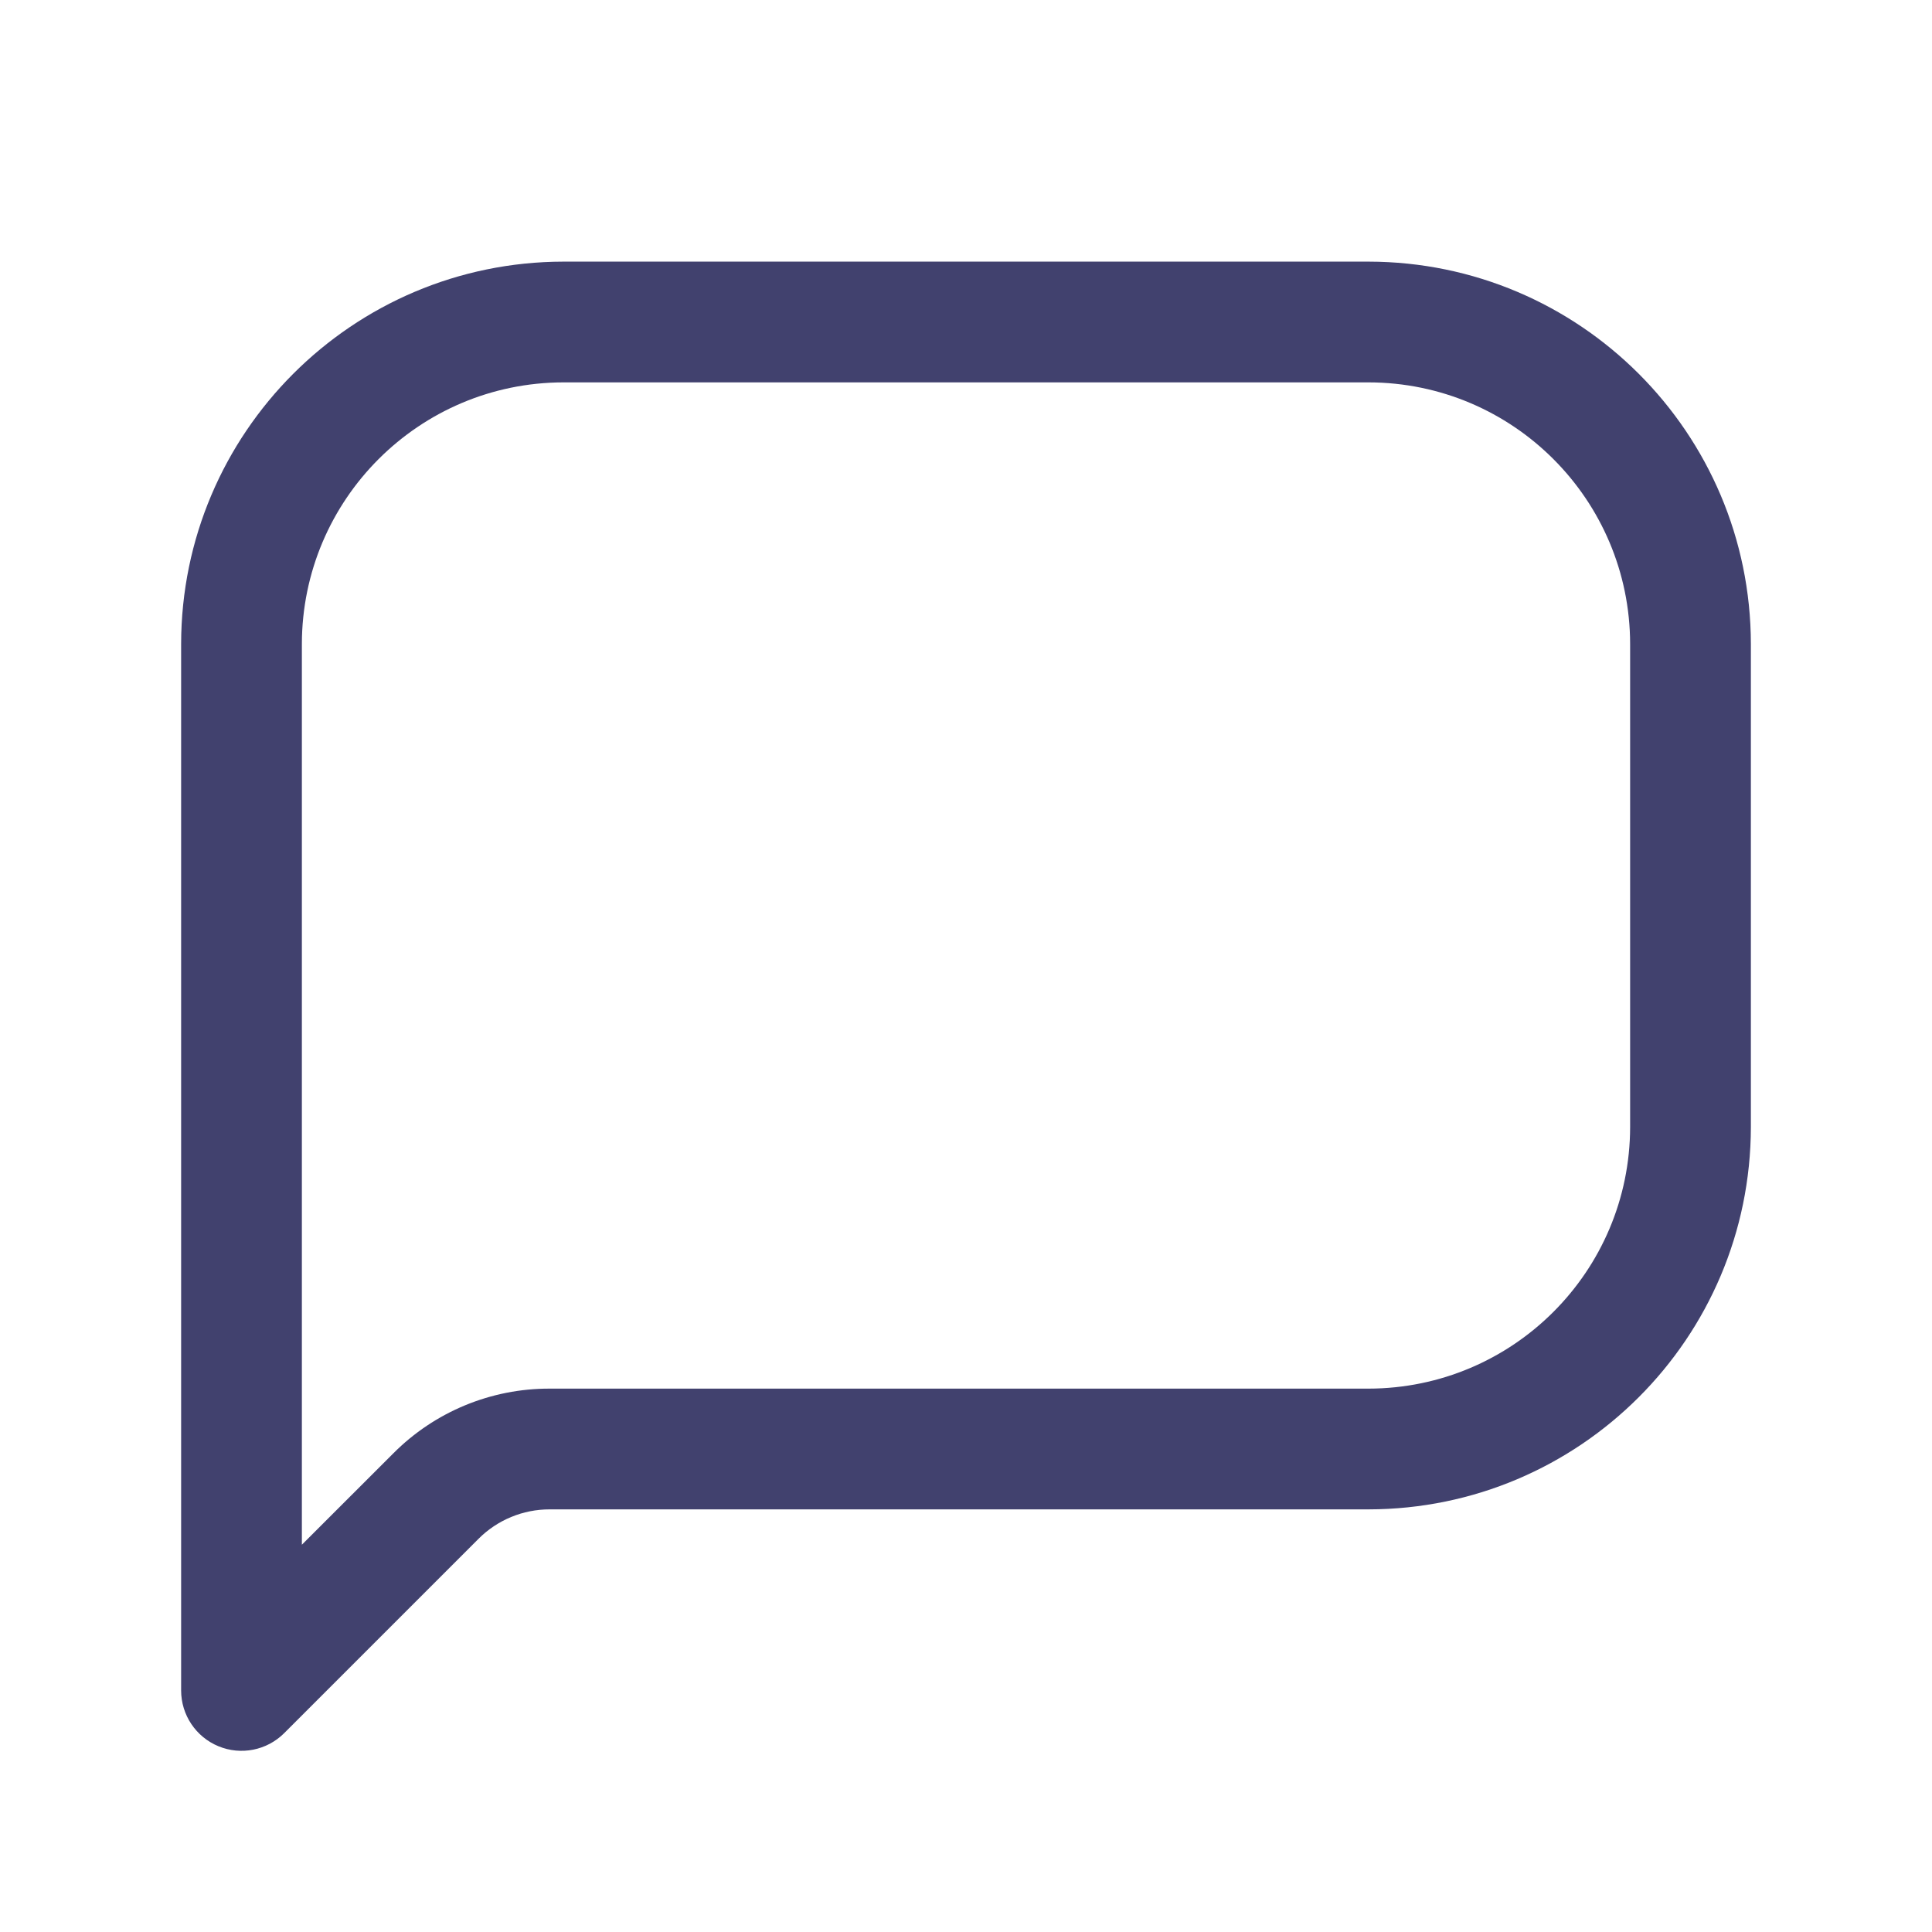
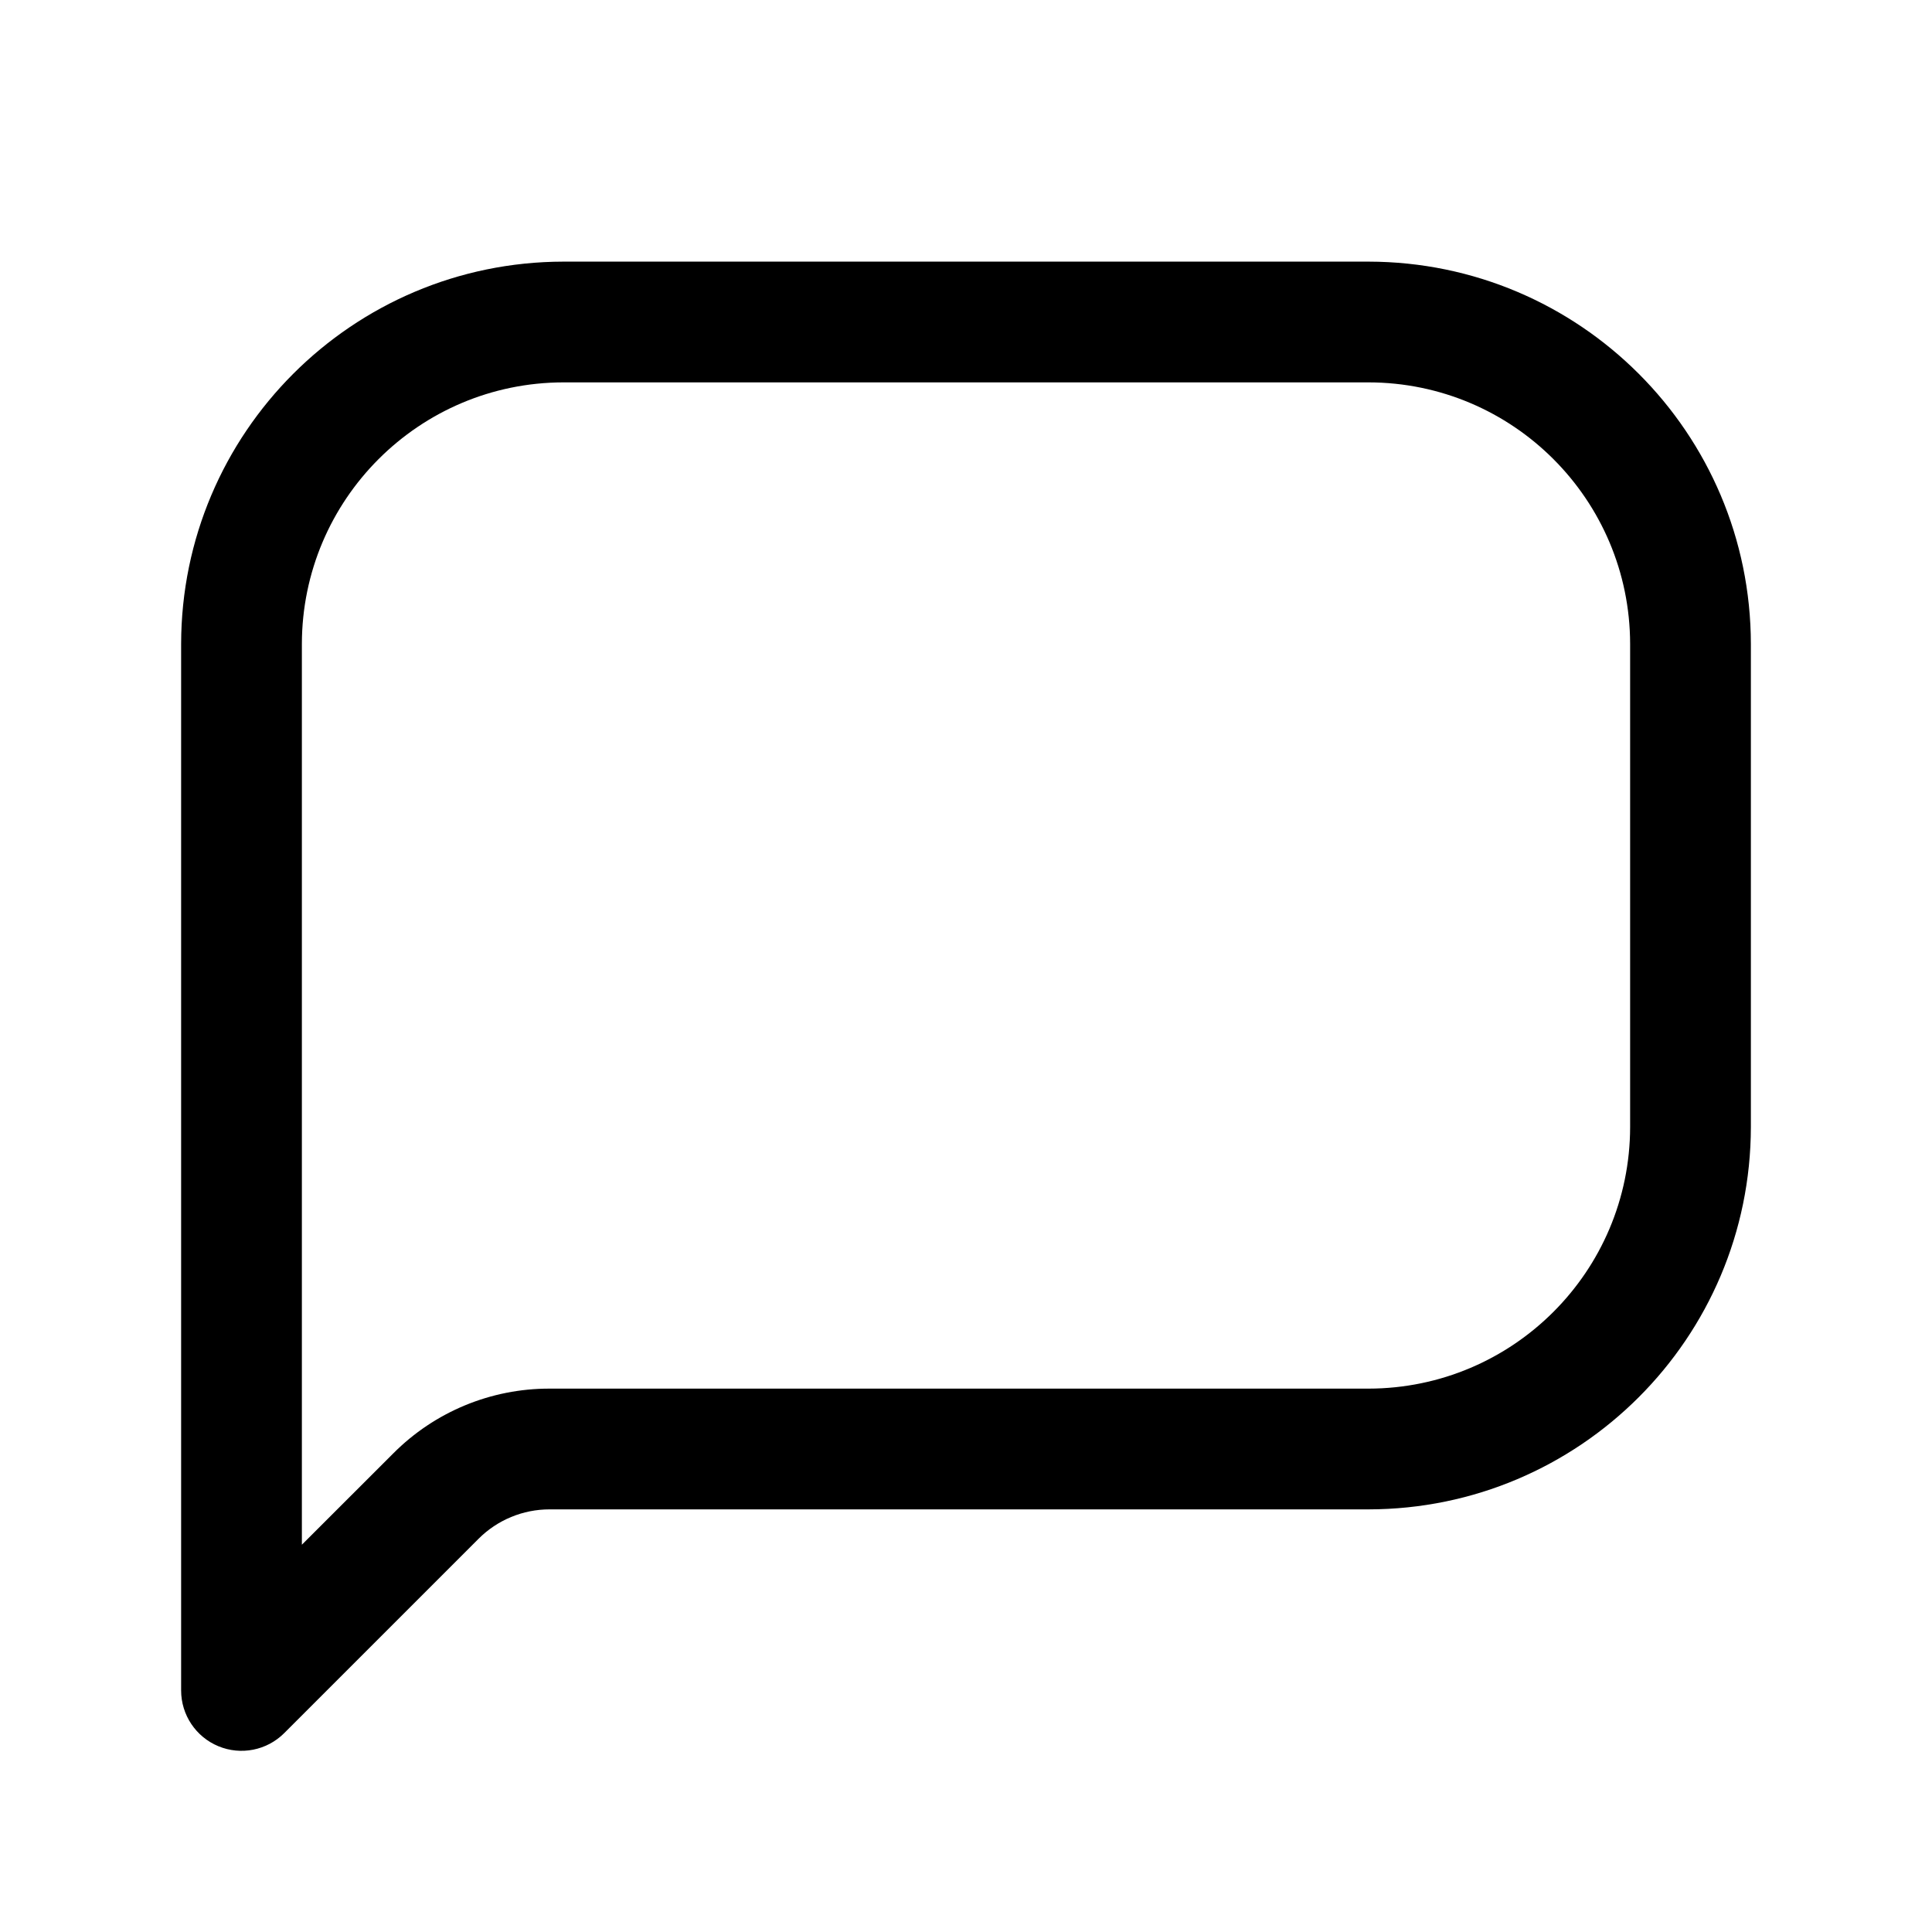
<svg xmlns="http://www.w3.org/2000/svg" width="24px" height="24px" viewBox="0 0 24 24" id="magicoon-Regular">
  <defs>
-     <style>.cls-1{fill:#41416e;}</style>
+     <style>.cls-1{fill:#000;}</style>
  </defs>
  <g id="comment-Regular">
    <path id="comment-Regular-2" data-name="comment-Regular" class="cls-1" d="M17,3.25H7A4.756,4.756,0,0,0,2.25,8V21a.75.75,0,0,0,1.28.53l2.414-2.414a1.246,1.246,0,0,1,.885-.366H17A4.756,4.756,0,0,0,21.75,14V8A4.756,4.756,0,0,0,17,3.25ZM20.25,14A3.254,3.254,0,0,1,17,17.25H6.829a2.73,2.73,0,0,0-1.945.806L3.75,19.189V8A3.254,3.254,0,0,1,7,4.75H17A3.254,3.254,0,0,1,20.25,8Z" />
  </g>
</svg>
